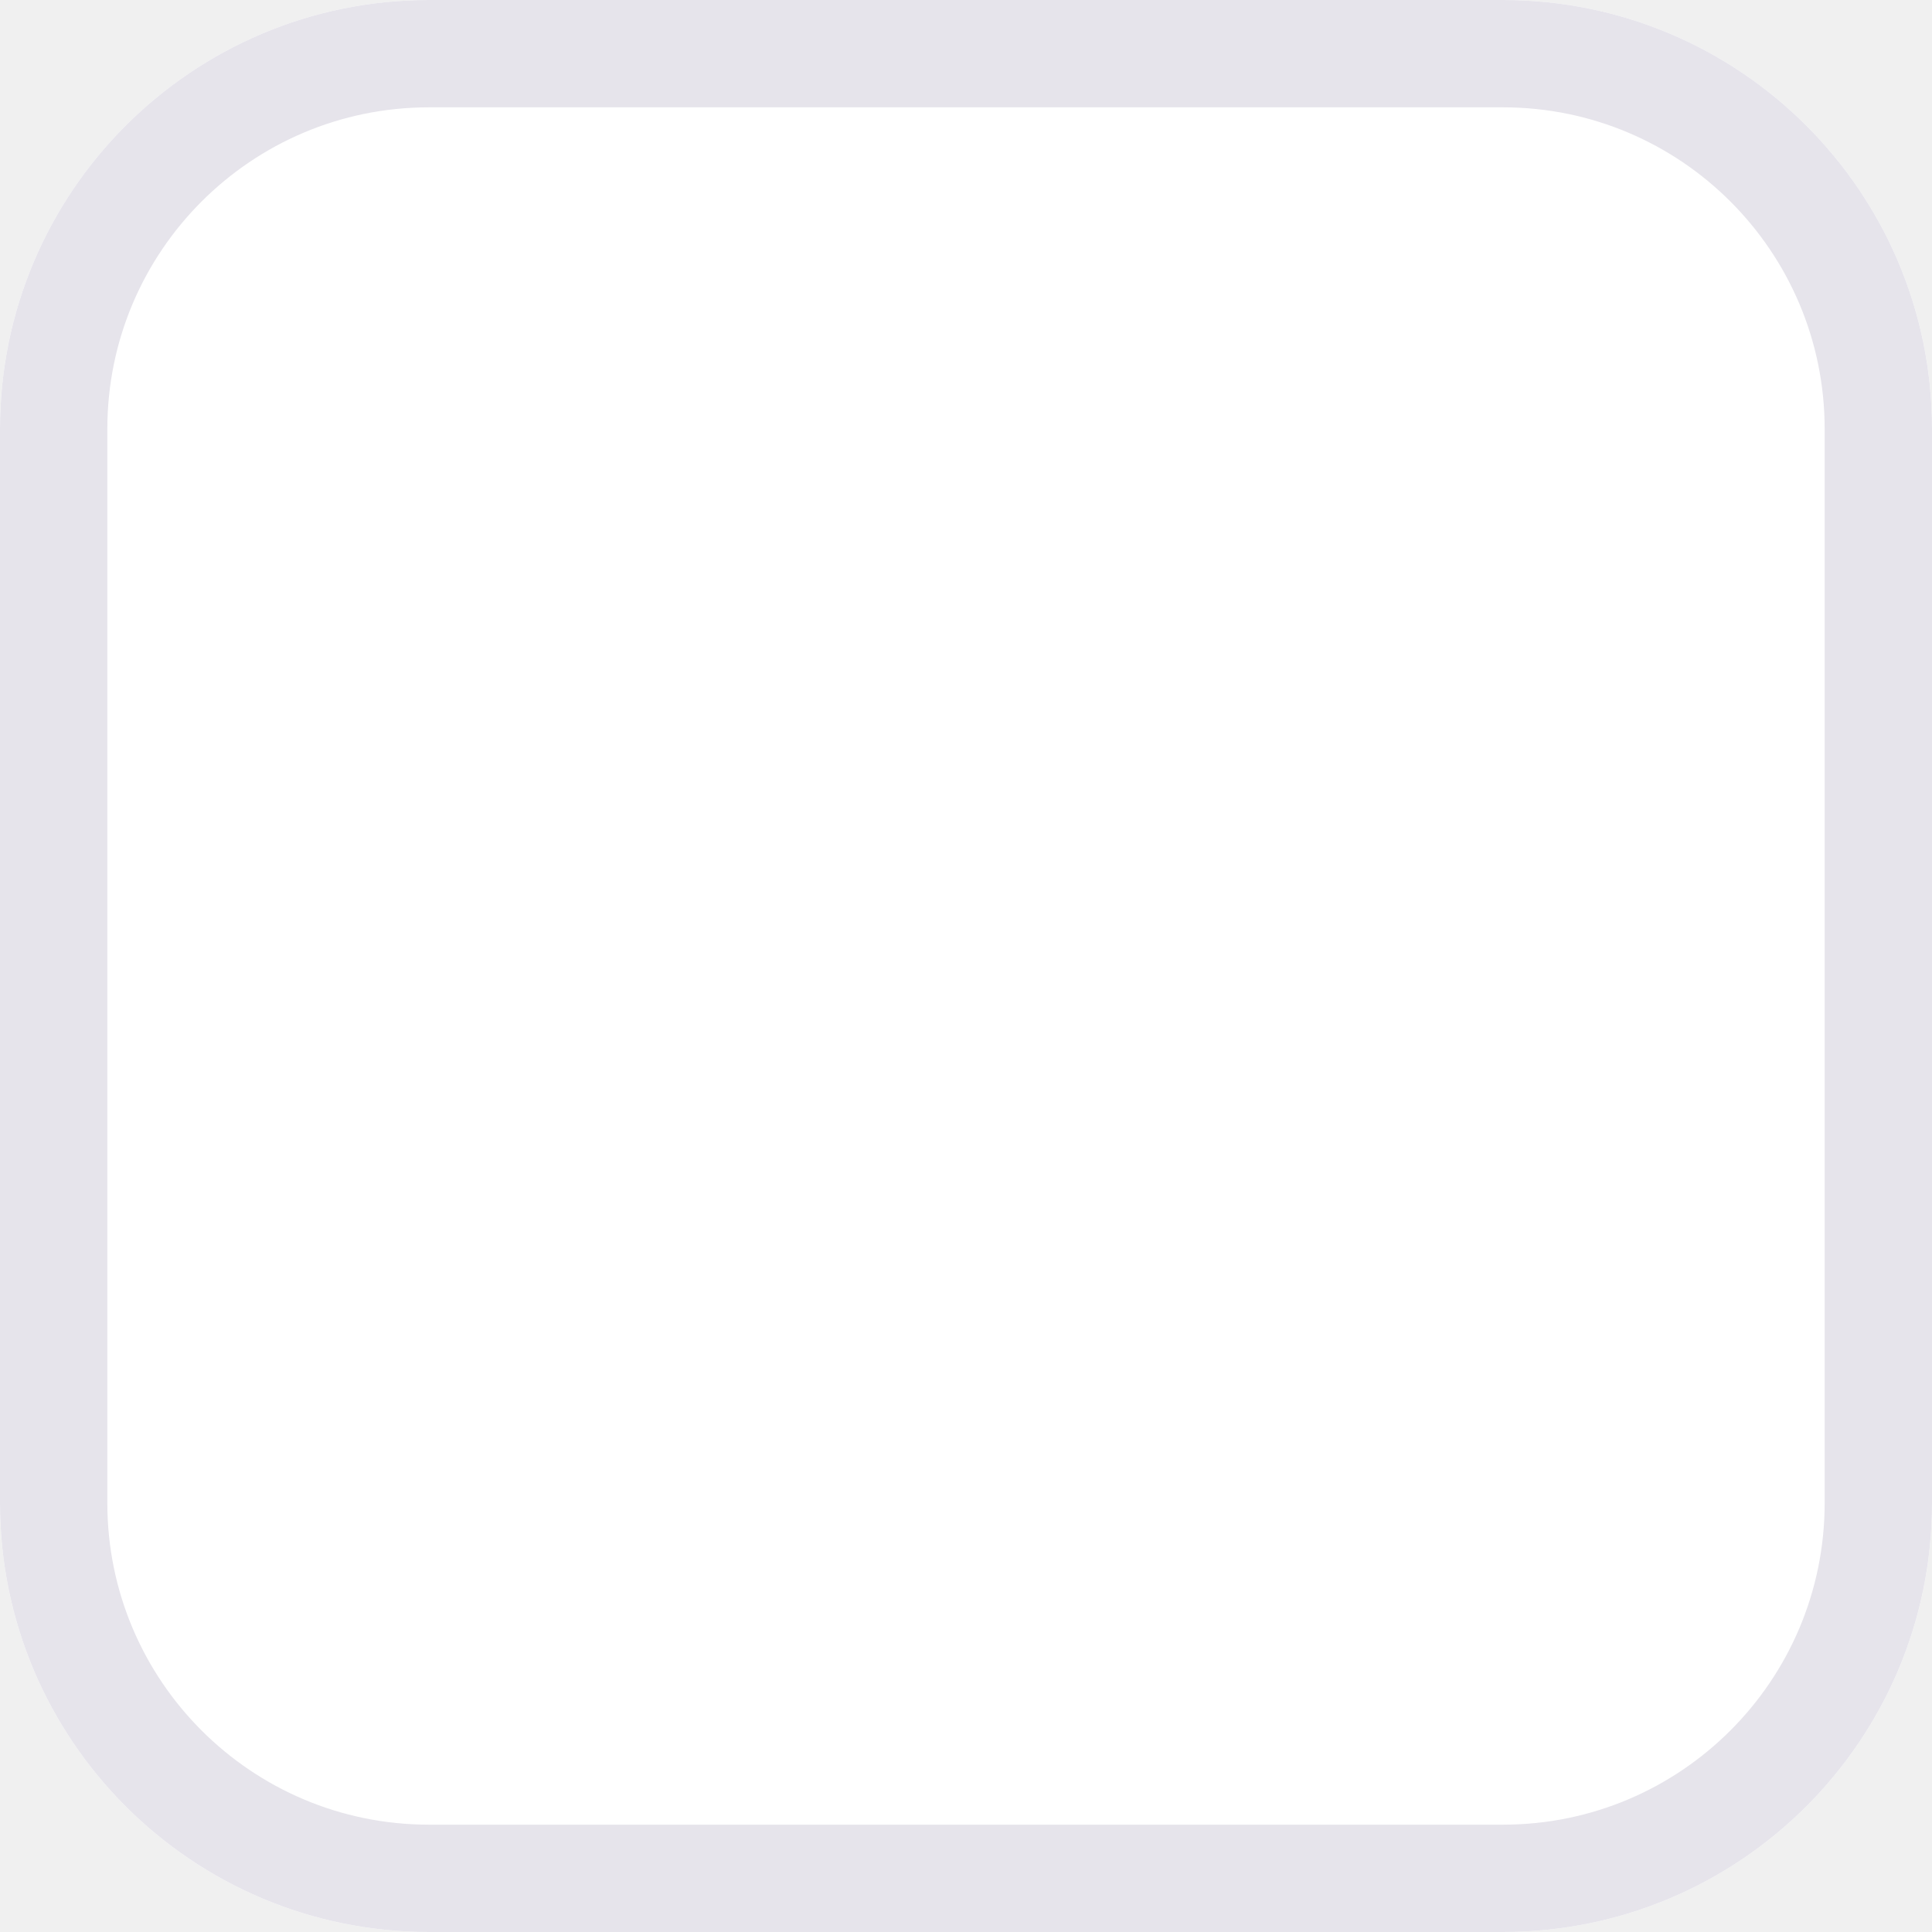
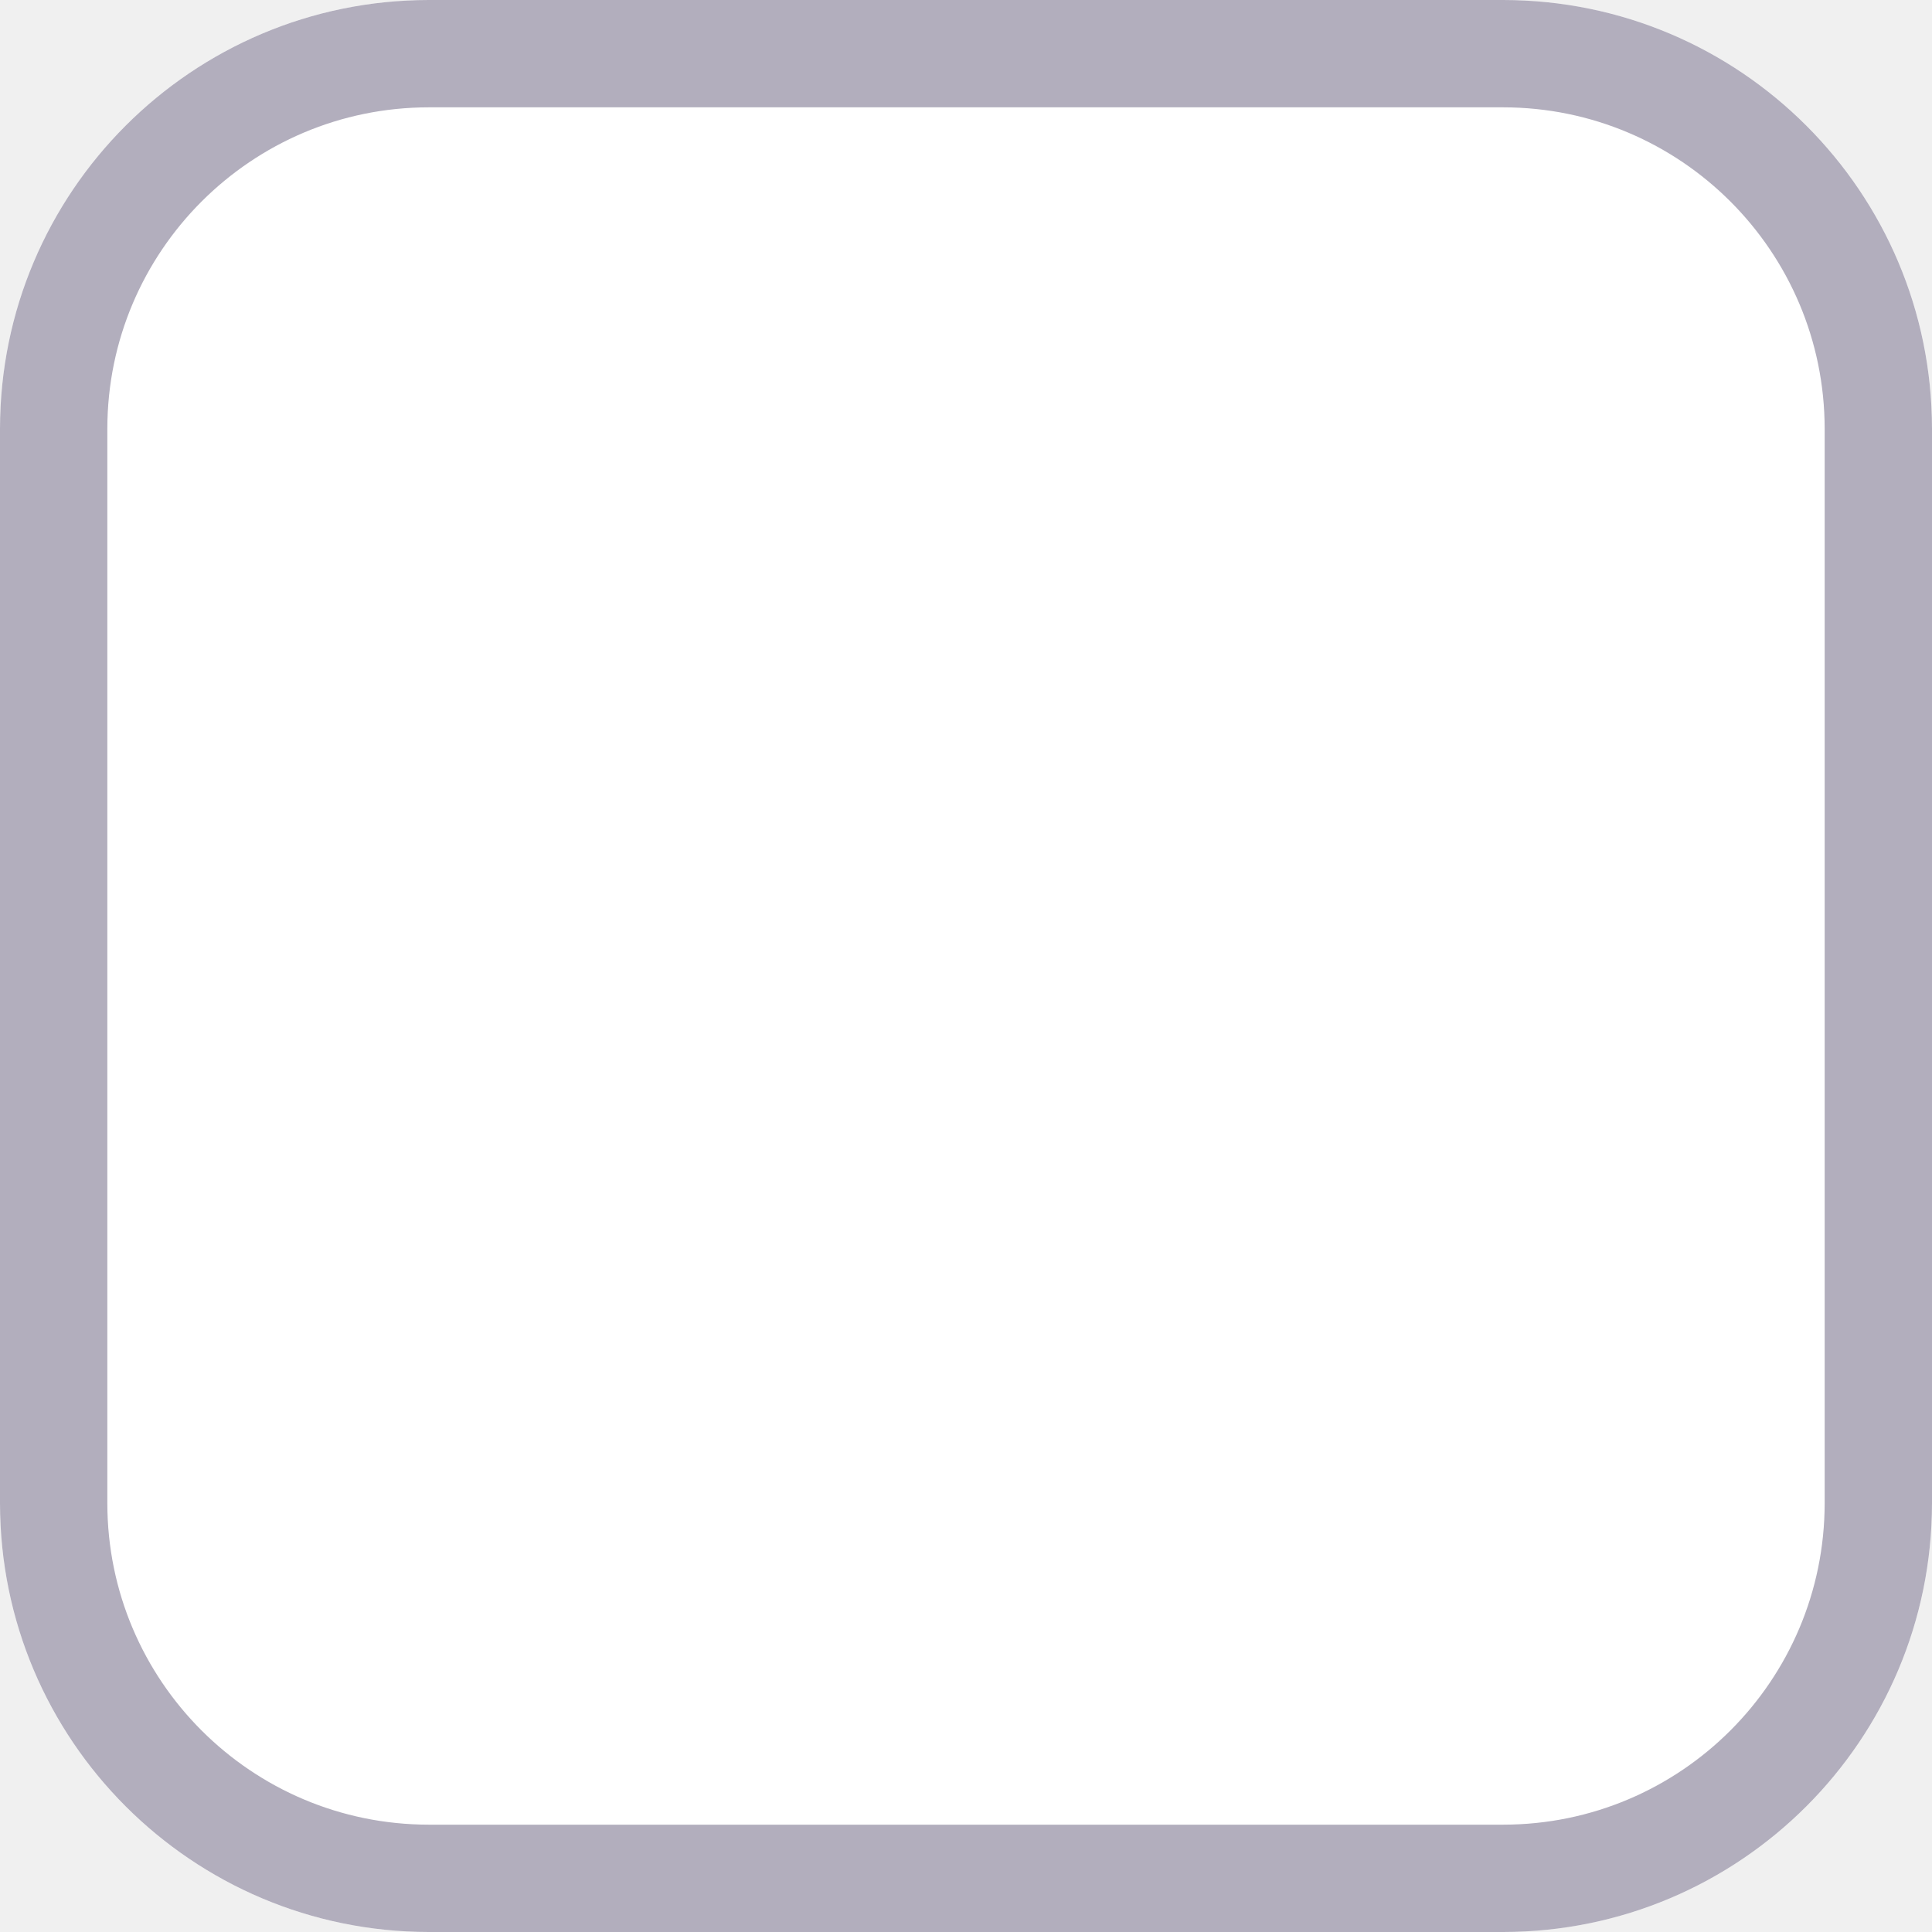
<svg xmlns="http://www.w3.org/2000/svg" viewBox="0 0 18 18">
  <g fill="none" fill-rule="evenodd">
    <path fill="#FFF" d="M3.995 0h10.01A3.997 3.997 0 0 1 18 3.995v10.01A3.997 3.997 0 0 1 14.005 18H3.995A3.997 3.997 0 0 1 0 14.005V3.995A3.997 3.997 0 0 1 3.995 0z" />
-     <path fill="#E6E4EB" d="M1 14.005A2.997 2.997 0 0 0 3.995 17h10.01A2.997 2.997 0 0 0 17 14.005V3.995A2.997 2.997 0 0 0 14.005 1H3.995A2.997 2.997 0 0 0 1 3.995v10.01zM3.995 0h10.01A3.997 3.997 0 0 1 18 3.995v10.01A3.997 3.997 0 0 1 14.005 18H3.995A3.997 3.997 0 0 1 0 14.005V3.995A3.997 3.997 0 0 1 3.995 0z" />
+     <path fill="#B2AEBD" d="M1 14.005A2.997 2.997 0 0 0 3.995 17h10.01A2.997 2.997 0 0 0 17 14.005V3.995A2.997 2.997 0 0 0 14.005 1H3.995A2.997 2.997 0 0 0 1 3.995v10.01zM3.995 0h10.01A3.997 3.997 0 0 1 18 3.995v10.01A3.997 3.997 0 0 1 14.005 18H3.995A3.997 3.997 0 0 1 0 14.005V3.995A3.997 3.997 0 0 1 3.995 0z" />
  </g>
</svg>
